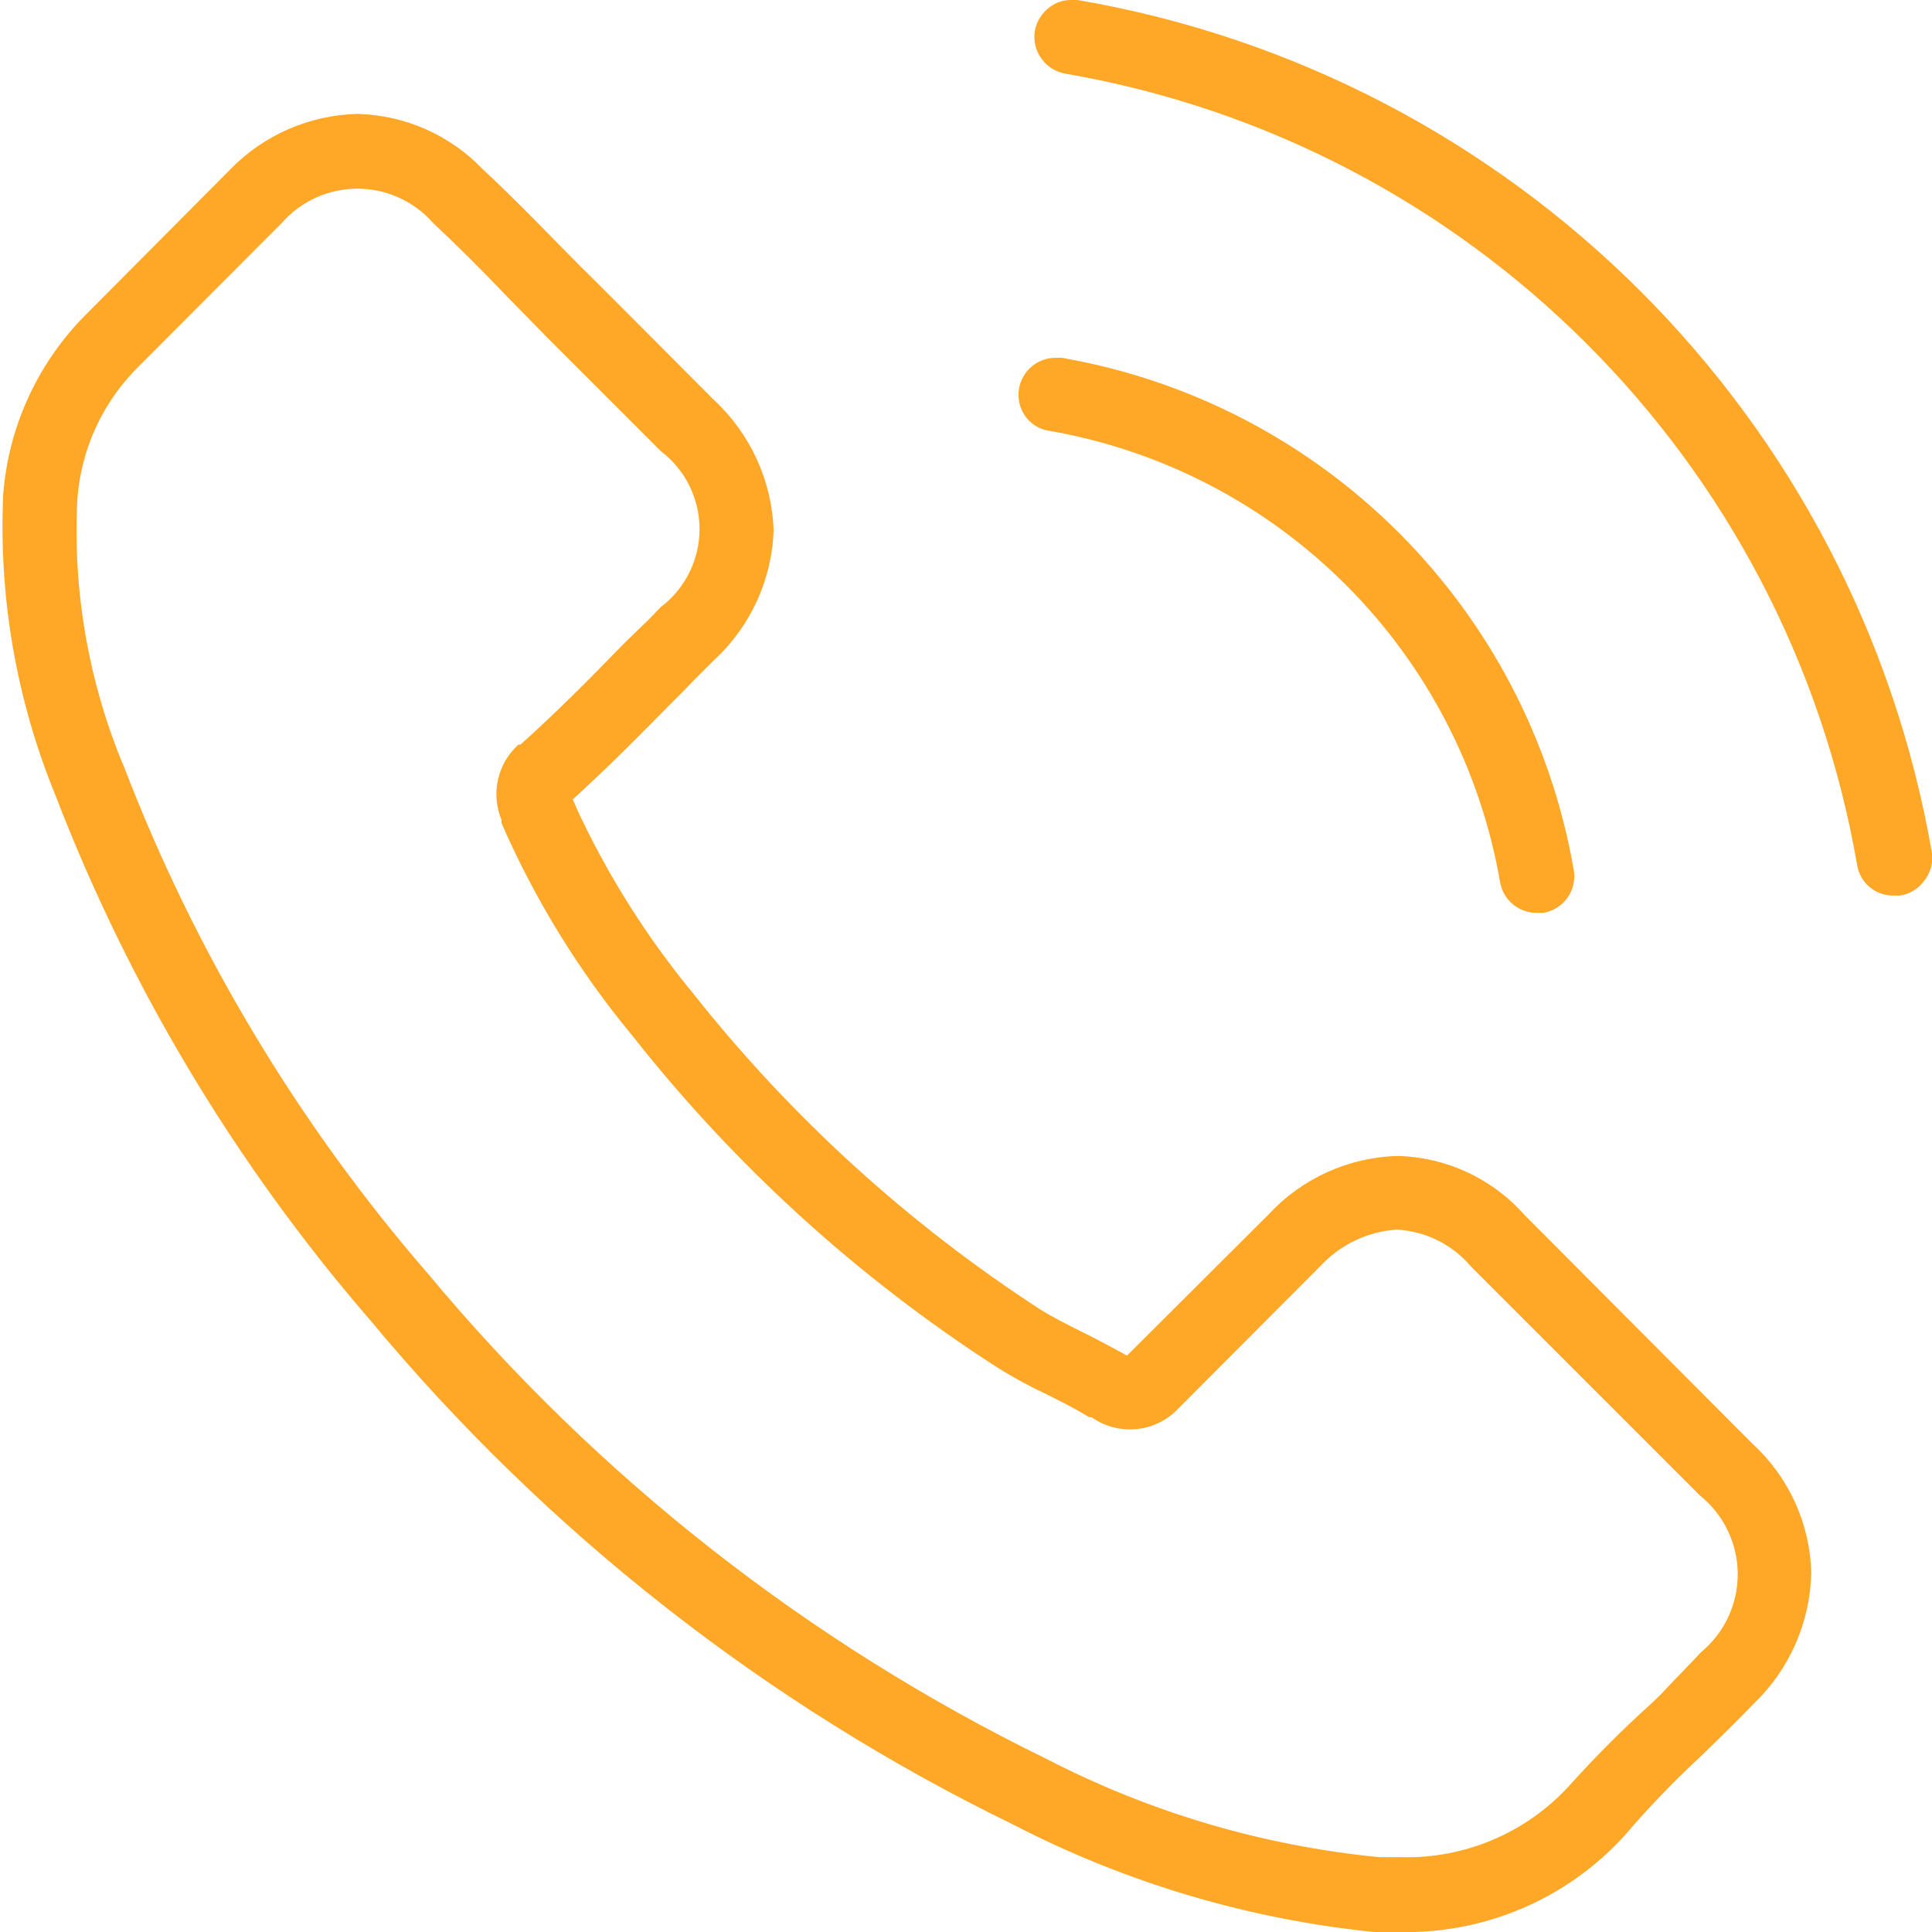
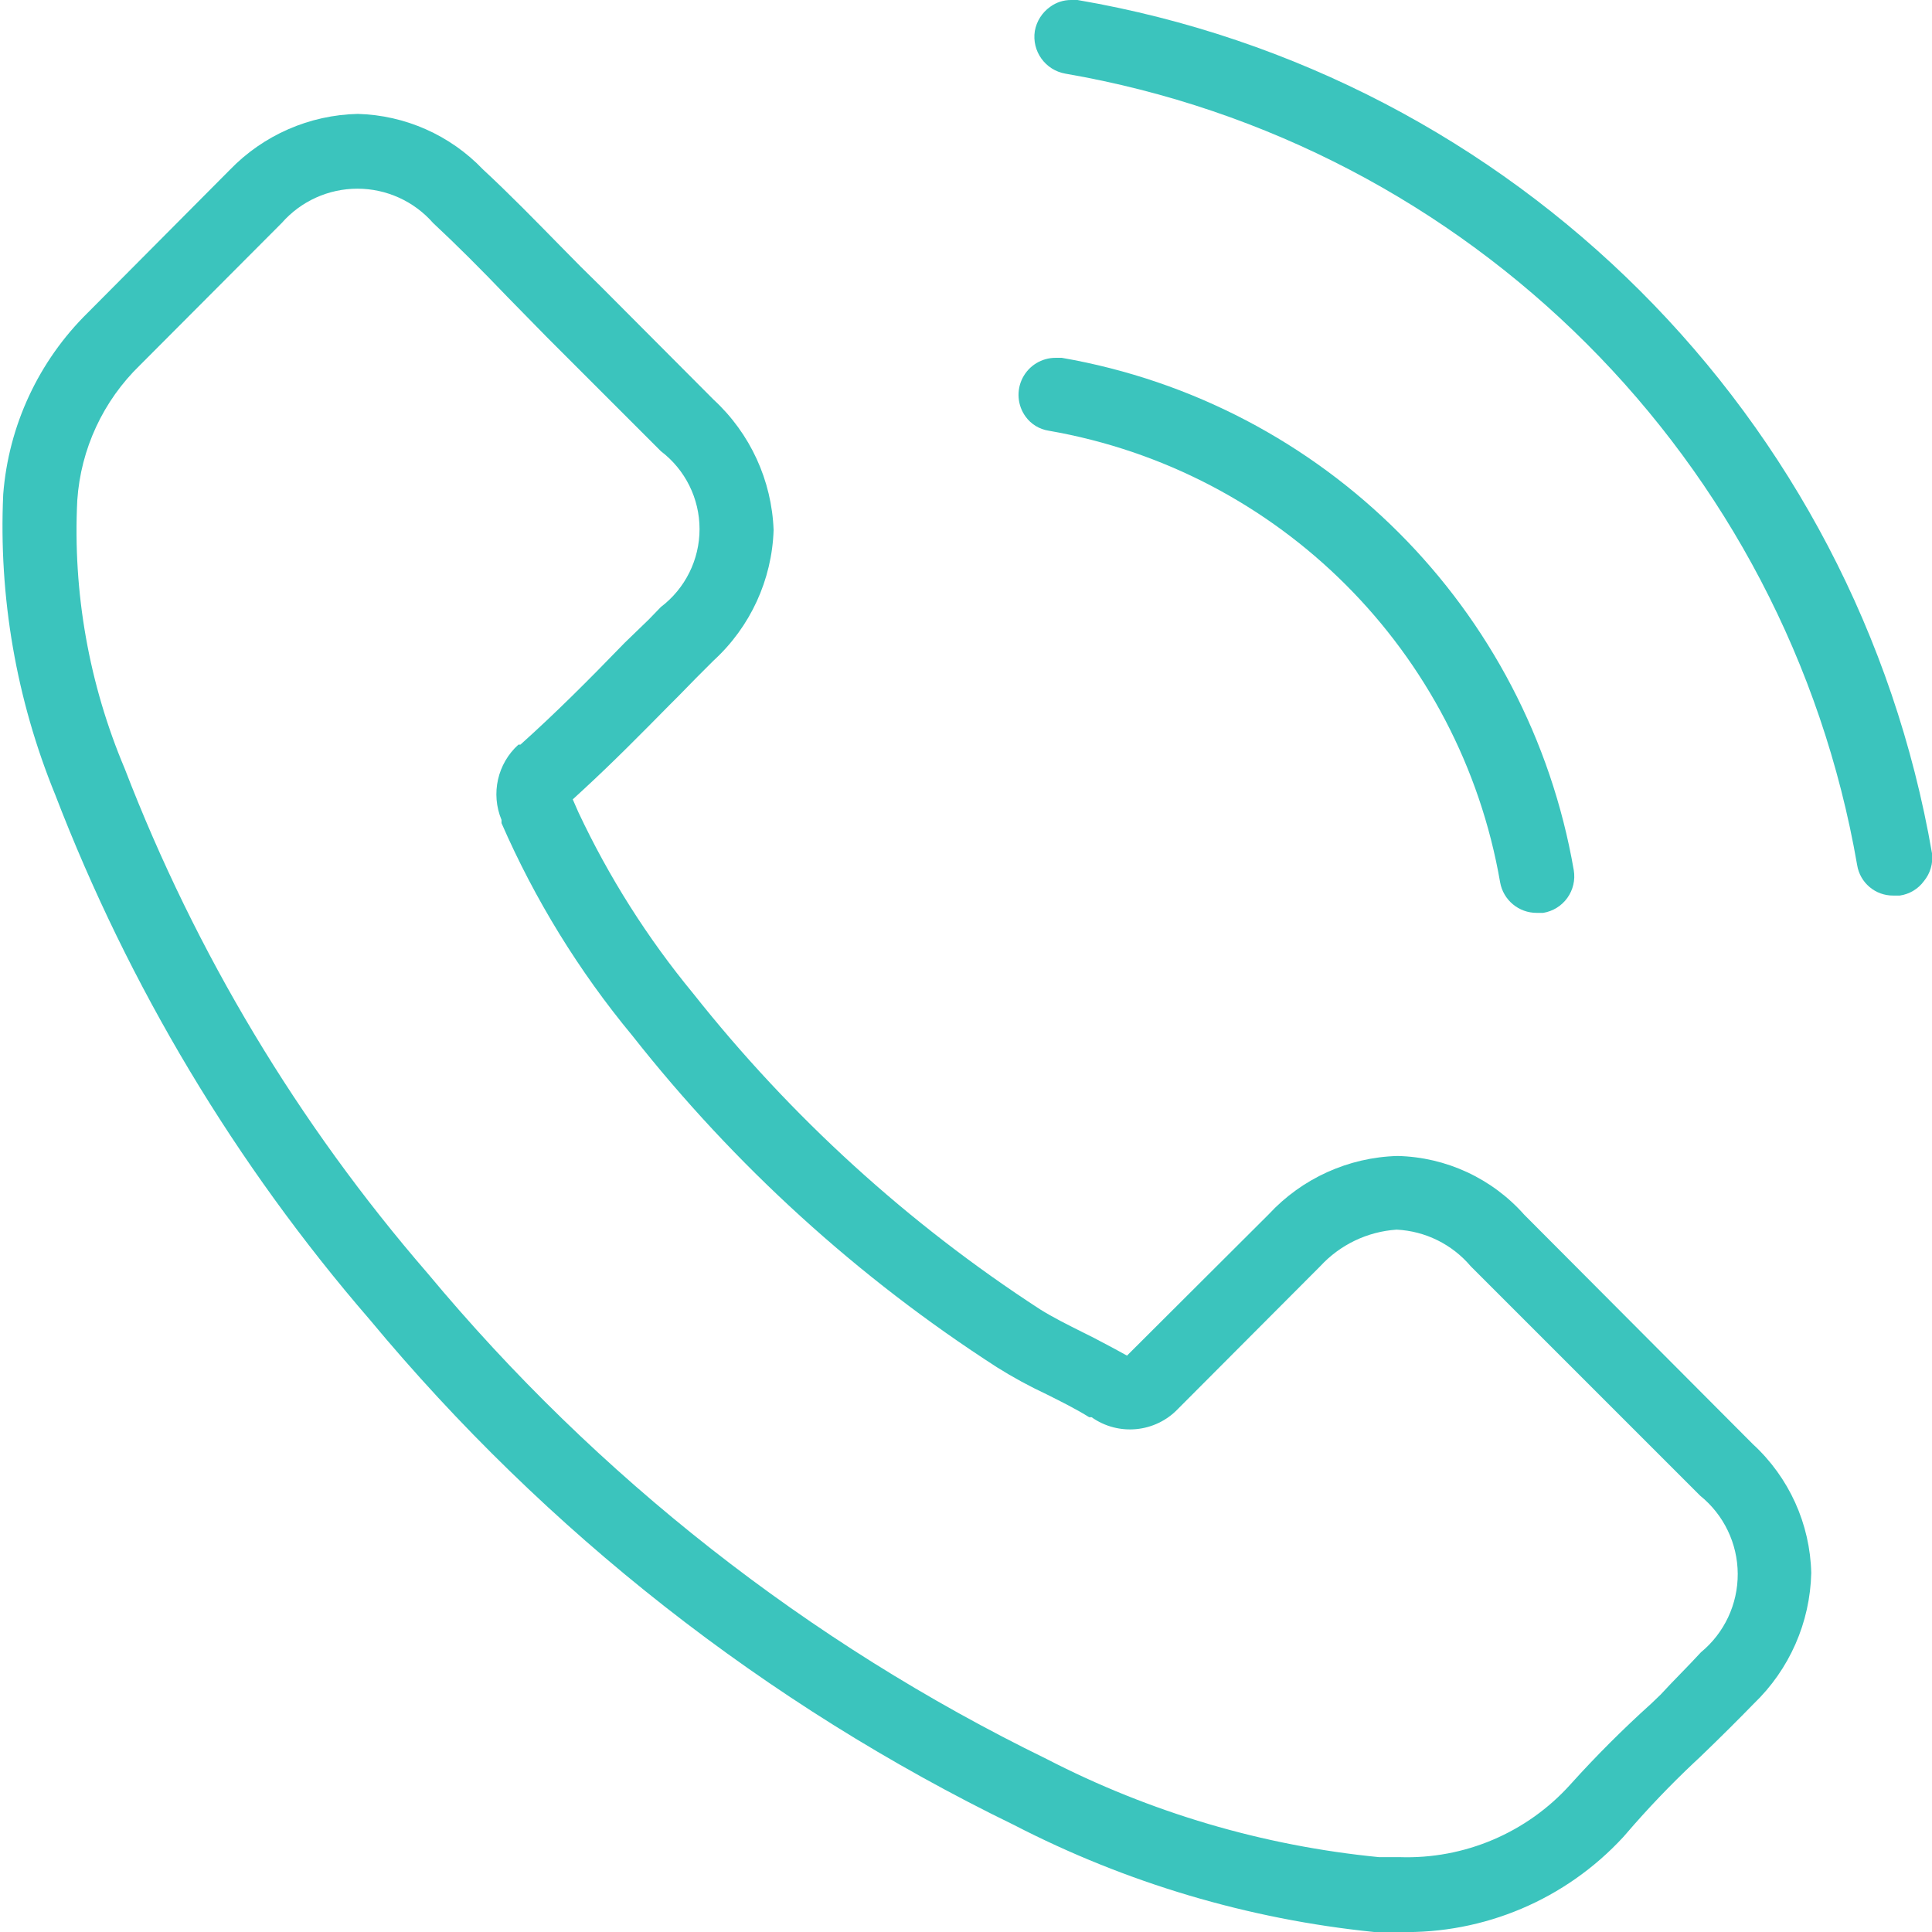
<svg xmlns="http://www.w3.org/2000/svg" id="Layer_1" data-name="Layer 1" viewBox="0 0 48 48">
  <defs>
-     <style>.cls-1{fill:#ffa726;}</style>
+     <style>.cls-1{fill:#3BC4BD;}</style>
  </defs>
  <path class="cls-1" d="M37.87,30.18a4.34,4.34,0,0,0-3.15-1.46,4.53,4.53,0,0,0-3.2,1.45L28,33.68l-.31-.17-.51-.27-.28-.14c-.38-.19-.74-.37-1.06-.57a36,36,0,0,1-8.62-7.85,21.31,21.31,0,0,1-2.85-4.5l-.14-.32.25-.23c.75-.69,1.46-1.41,2.15-2.11l.23-.23.43-.44.44-.44a4.6,4.6,0,0,0,1.49-3.24,4.64,4.64,0,0,0-1.49-3.24L14.92,7.11c-.33-.32-.66-.65-1-1-.6-.61-1.24-1.27-1.92-1.9A4.47,4.47,0,0,0,8.89,2.83,4.56,4.56,0,0,0,5.71,4.22L2.18,7.77a7.1,7.1,0,0,0-2.1,4.51,17.62,17.62,0,0,0,1.29,7.46A44.19,44.19,0,0,0,9.19,32.79a48.23,48.23,0,0,0,16,12.55A25,25,0,0,0,34.14,48l.62,0a7.33,7.33,0,0,0,5.57-2.36l.07-.08a23.28,23.28,0,0,1,1.69-1.77l.15-.14c.53-.51.95-.93,1.33-1.32A4.65,4.65,0,0,0,45,39.08a4.49,4.49,0,0,0-1.45-3.2Zm4.39,10.87c-.34.37-.68.7-1,1.05l-.24.23a27.16,27.16,0,0,0-2,2,5.46,5.46,0,0,1-4.25,1.81h-.51A22.84,22.84,0,0,1,26,43.7,46.57,46.57,0,0,1,10.62,31.63,42.47,42.47,0,0,1,3.1,19.1a15.19,15.19,0,0,1-1.18-6.67A5.16,5.16,0,0,1,3.48,9.07L7,5.54a2.5,2.5,0,0,1,3.76,0l0,0c.59.55,1.18,1.14,1.86,1.85l.49.5.49.5,2.82,2.82a2.43,2.43,0,0,1,0,3.87l-.3.31-.6.58c-.92.95-1.71,1.74-2.59,2.53l-.05,0a1.66,1.66,0,0,0-.42,1.87l0,.08a22.16,22.16,0,0,0,3.25,5.28l0,0a37.14,37.14,0,0,0,9.06,8.24,11.39,11.39,0,0,0,1.23.67c.38.19.74.37,1.06.57l.06,0A1.65,1.65,0,0,0,29.27,35l3.53-3.54a2.84,2.84,0,0,1,1.9-.91,2.58,2.58,0,0,1,1.84.91l5.7,5.7A2.51,2.51,0,0,1,42.26,41.05Z" />
  <path class="cls-1" d="M26.05,10.7h0A13.77,13.77,0,0,1,37.27,21.92a.92.92,0,0,0,.91.76l.16,0a.92.92,0,0,0,.76-1.06A15.62,15.62,0,0,0,26.38,8.89h-.15a.92.92,0,0,0-.75,1.46A.87.87,0,0,0,26.05,10.7Z" />
  <path class="cls-1" d="M48,21.2A26,26,0,0,0,26.77,0h-.16a.87.87,0,0,0-.52.17.94.94,0,0,0-.38.6.93.93,0,0,0,.76,1.06A24.13,24.13,0,0,1,46.14,21.49a.9.9,0,0,0,.9.76h.16a.9.9,0,0,0,.6-.36A.91.91,0,0,0,48,21.2Z" />
</svg>
